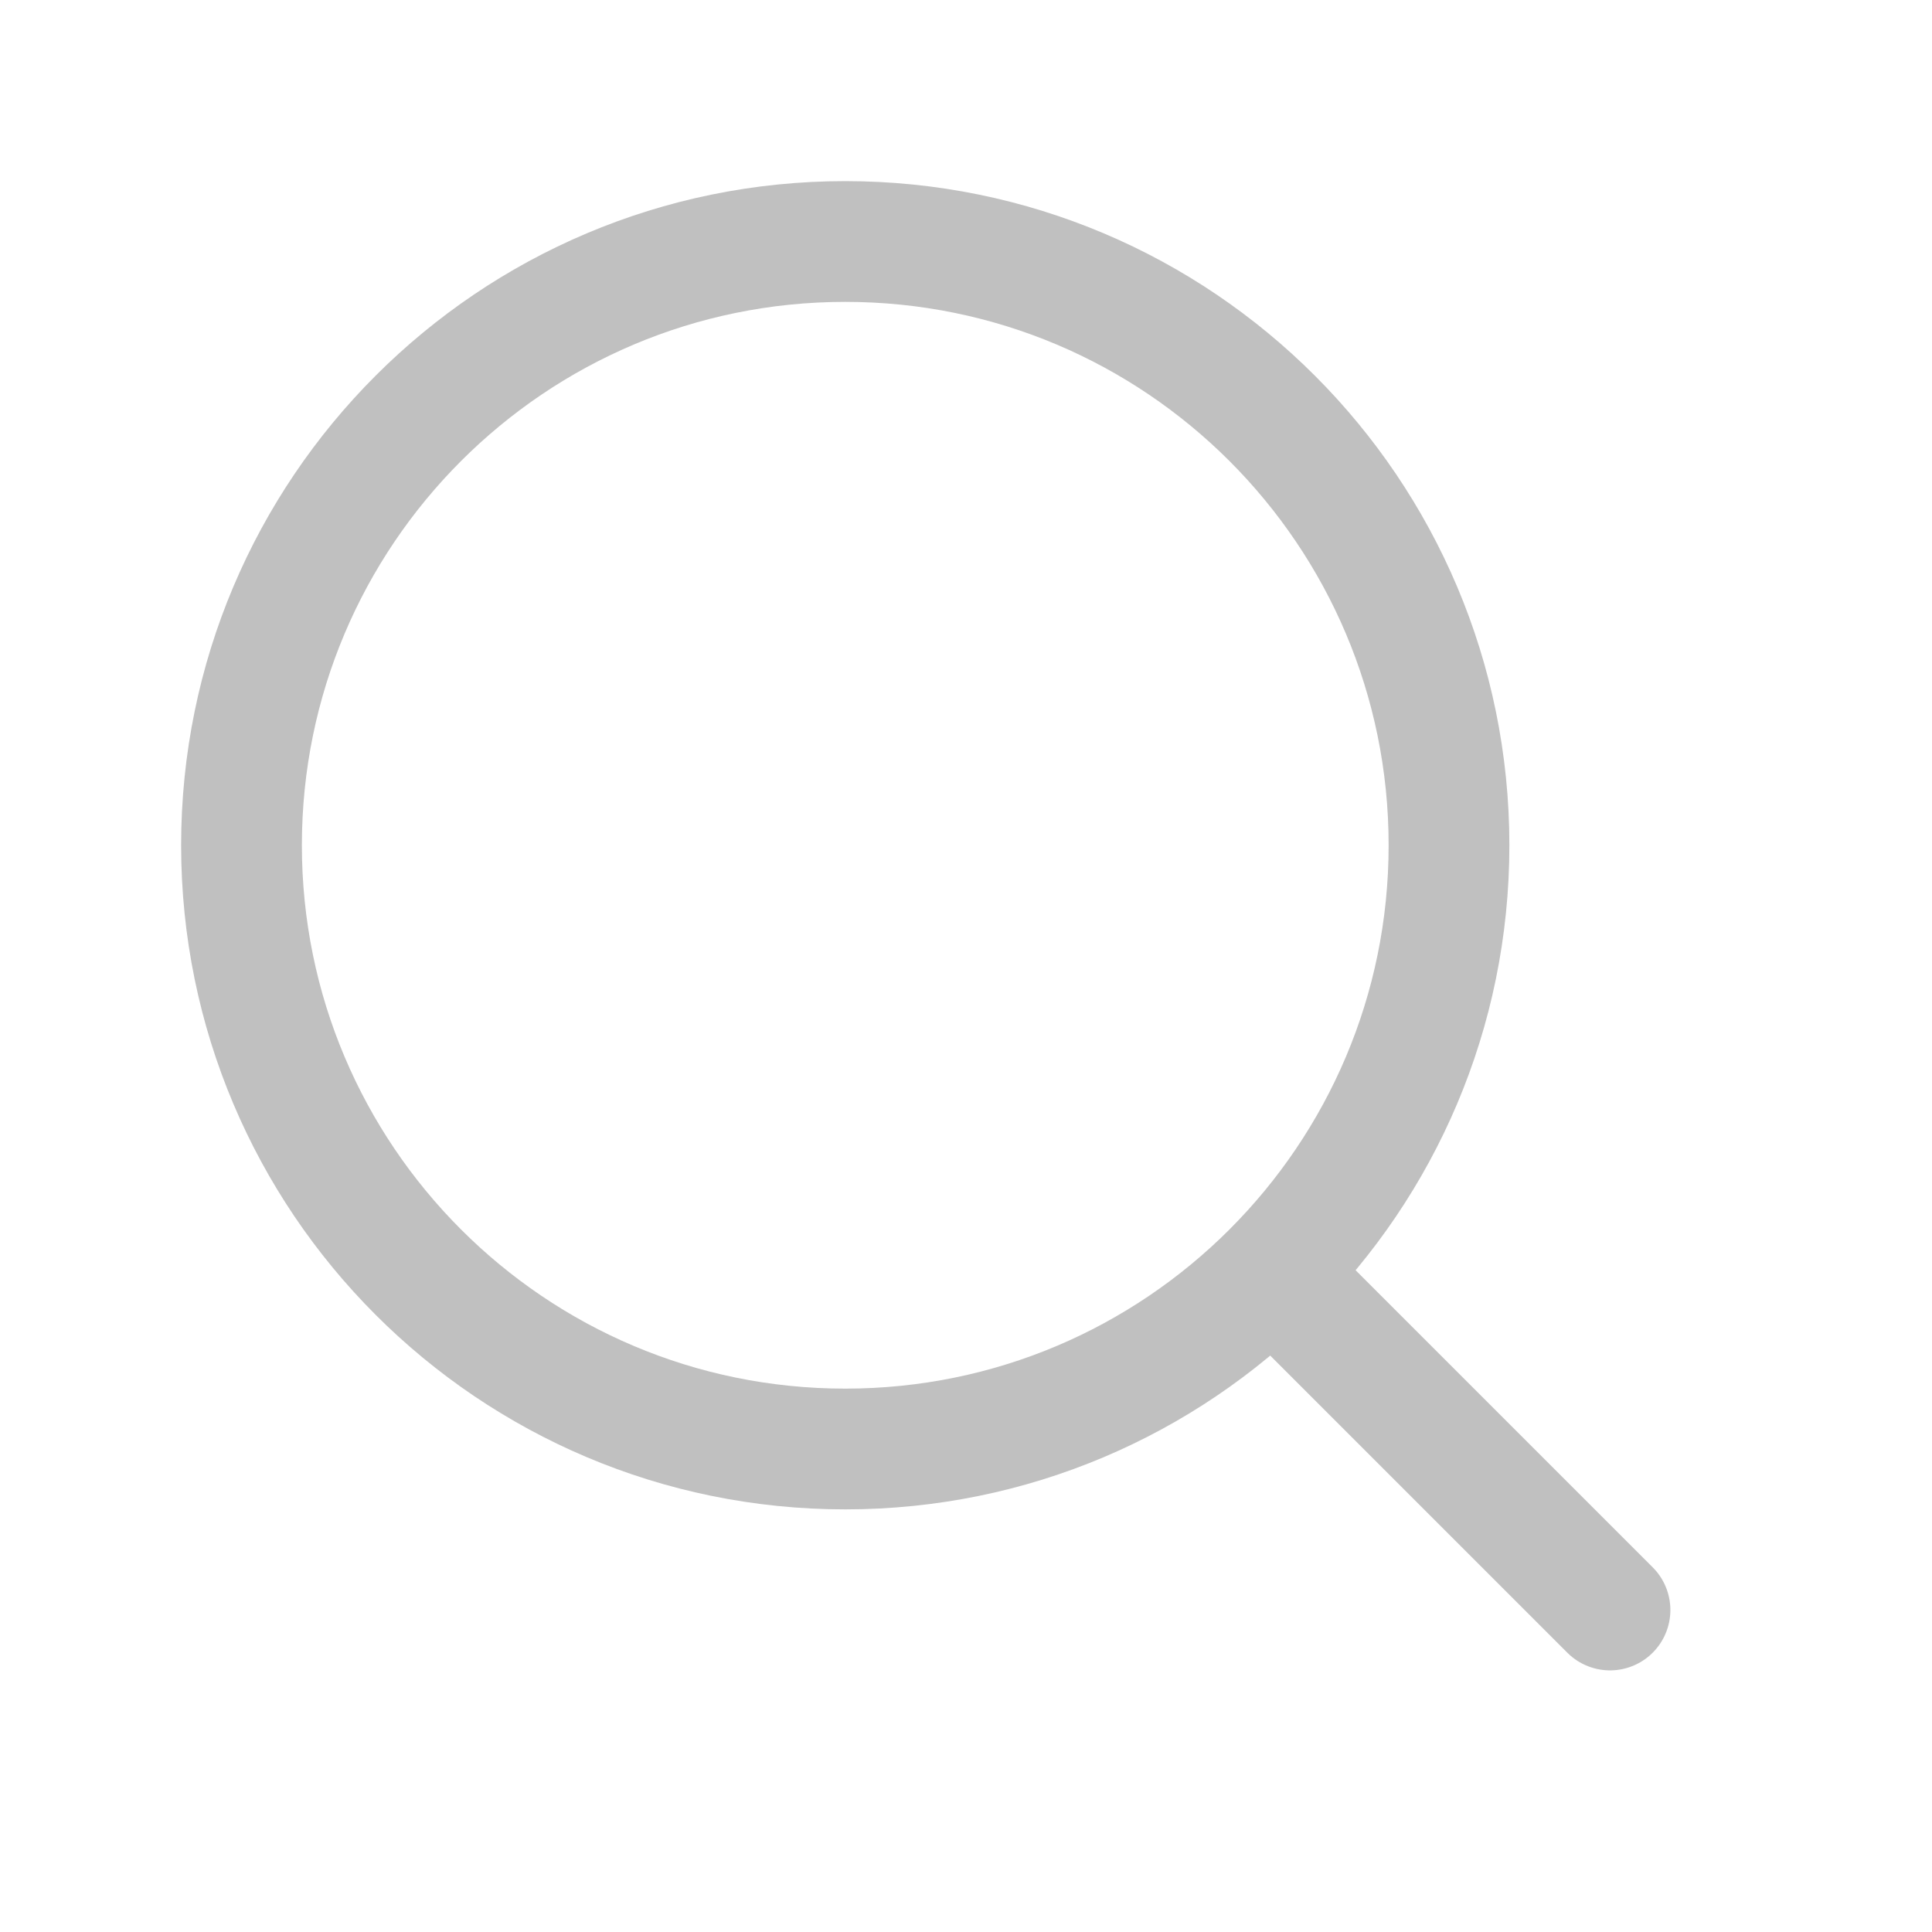
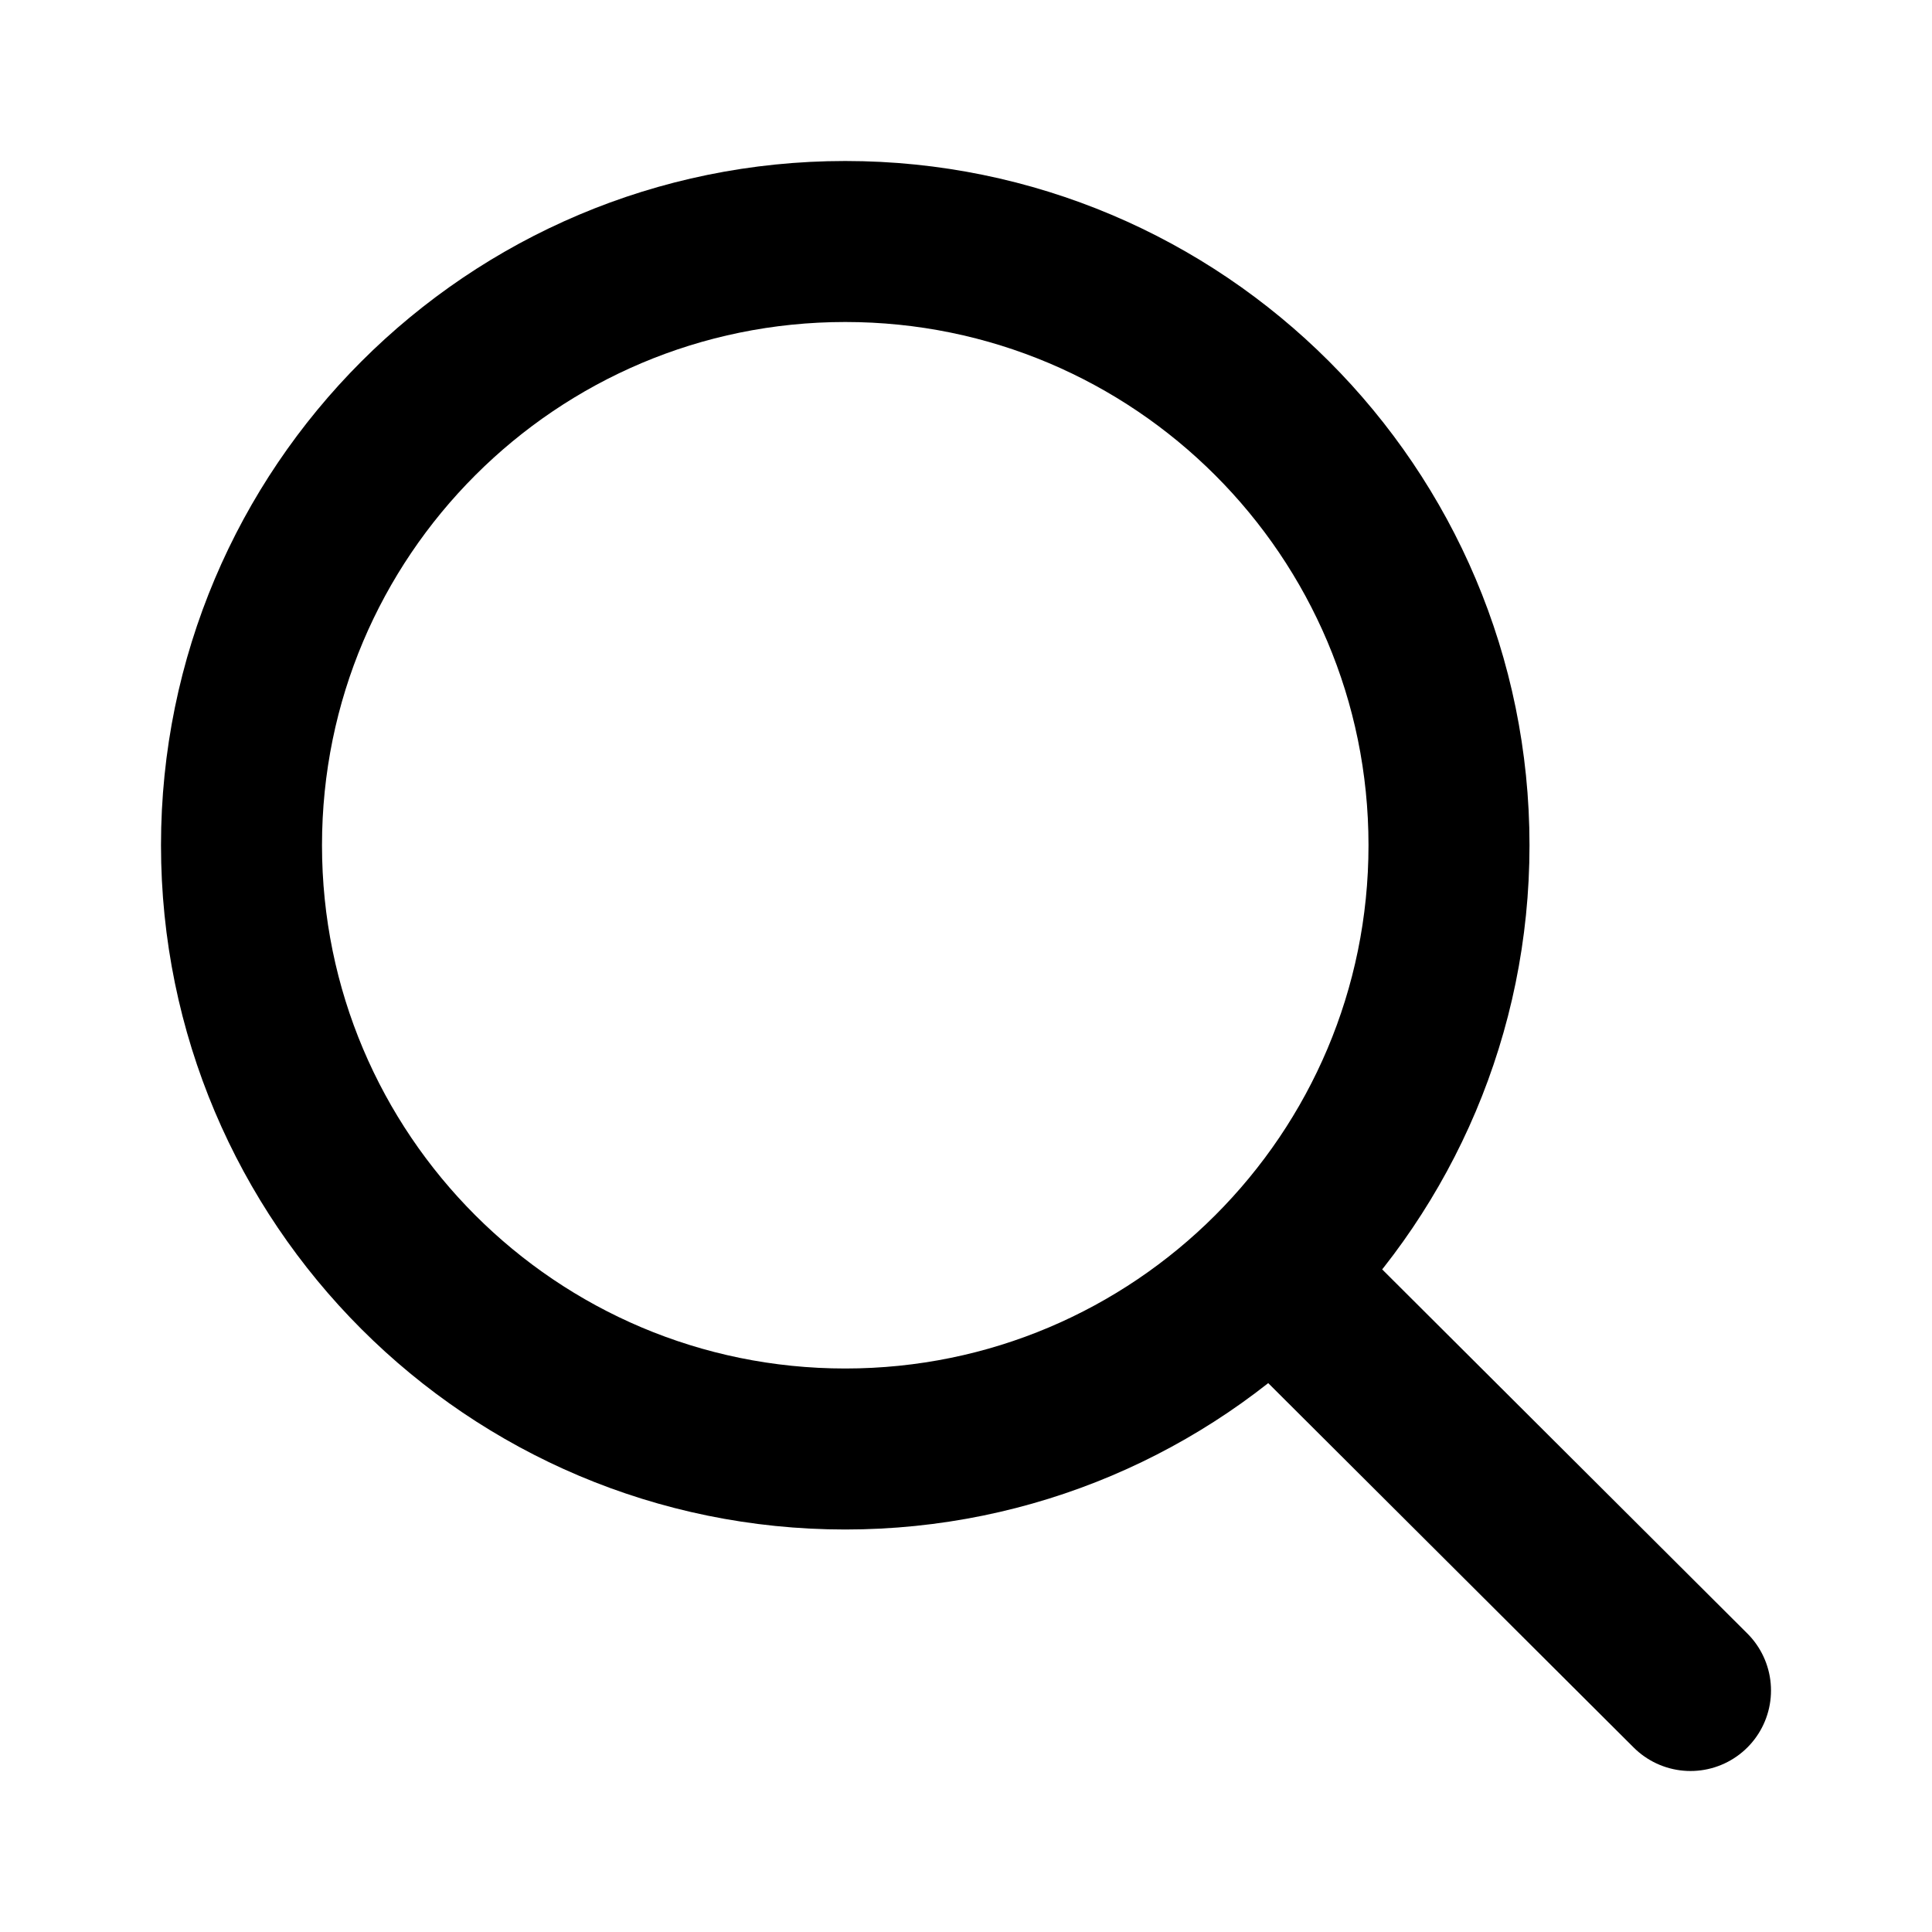
- <svg xmlns="http://www.w3.org/2000/svg" width="800px" height="800px" viewBox="0 0 24 24" fill="none">
+ <svg xmlns="http://www.w3.org/2000/svg" width="64px" height="64px" viewBox="0 0 24 24" fill="none">
  <g id="SVGRepo_bgCarrier" stroke-width="0" />
  <g id="SVGRepo_tracerCarrier" stroke-linecap="round" stroke-linejoin="round" />
  <g id="SVGRepo_iconCarrier">
-     <path d="M20 20L15.803 15.803M18 10.5C18 6.358 14.642 3 10.5 3C6.358 3 3 6.358 3 10.5C3 14.642 6.358 18 10.5 18C14.642 18 18 14.642 18 10.5Z" stroke="#c0c0c0" stroke-width="1.5" stroke-linecap="round" stroke-linejoin="round" />
+     <path d="M15.796 15.811L21 21M18 10.5C18 14.642 14.642 18 10.5 18C6.358 18 3 14.642 3 10.5C3 6.358 6.358 3 10.5 3C14.642 3 18 6.358 18 10.5Z" stroke="#000000" stroke-width="2" stroke-linecap="round" stroke-linejoin="round" />
  </g>
</svg>
